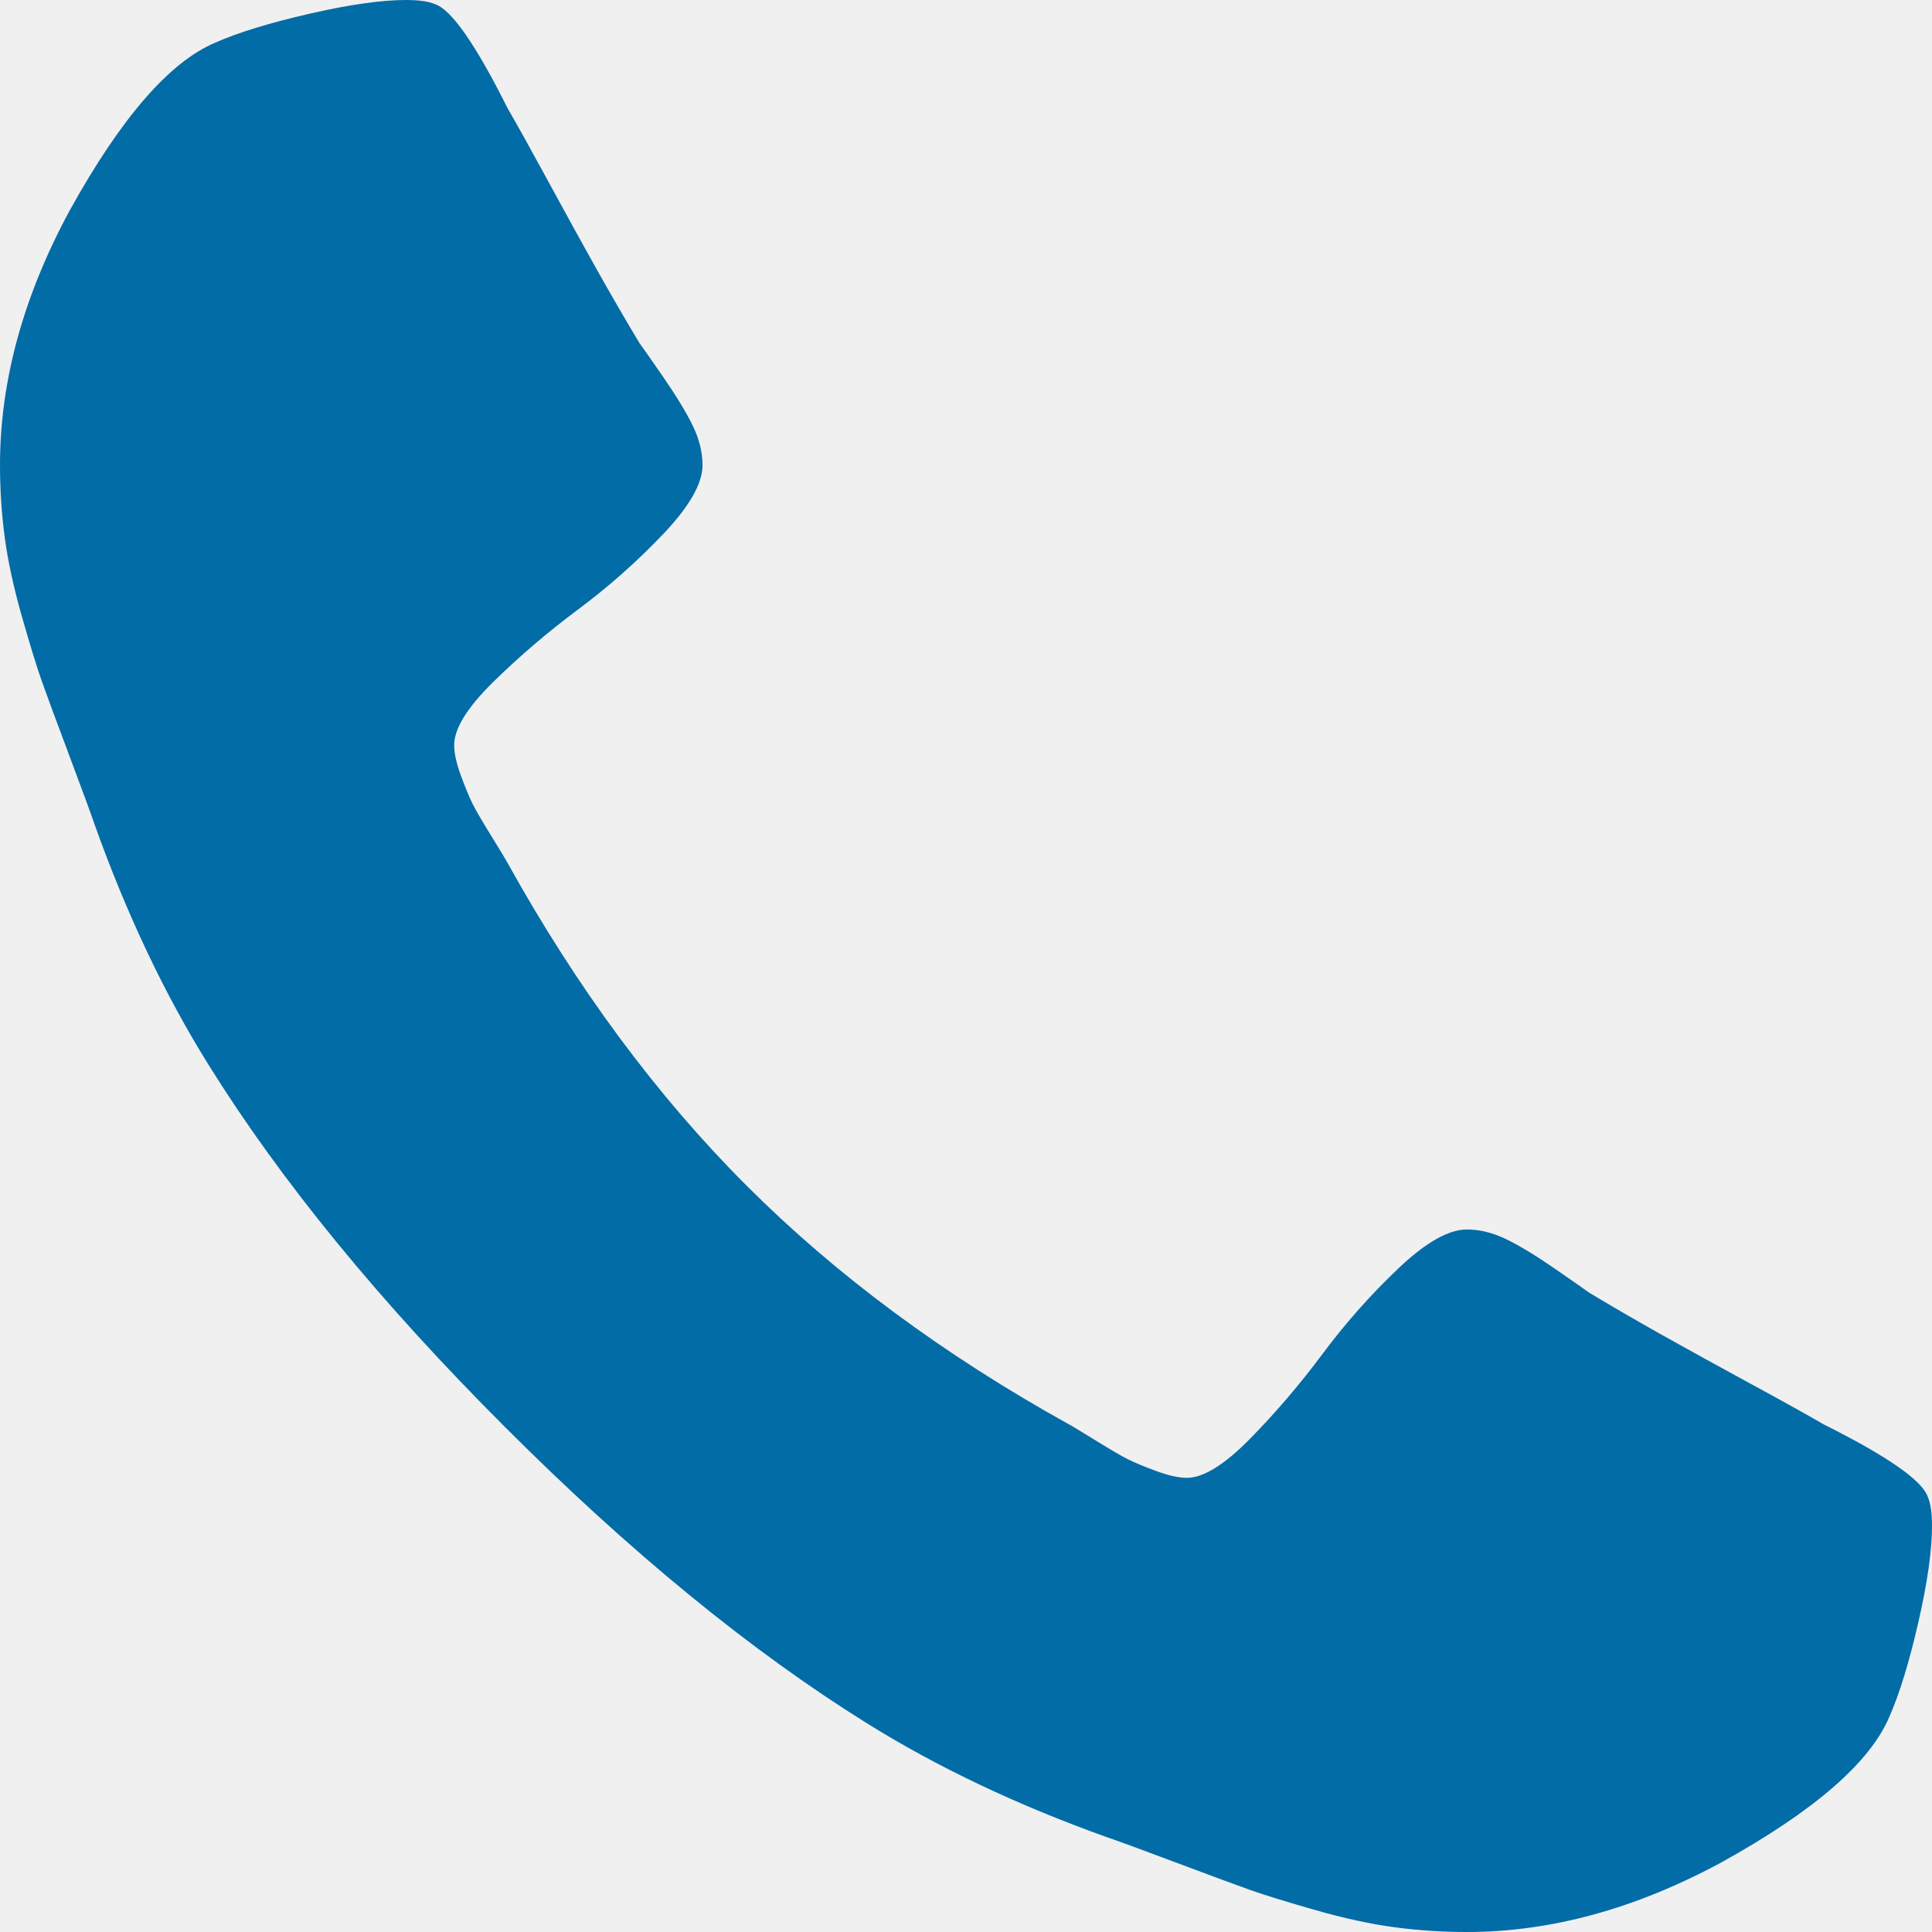
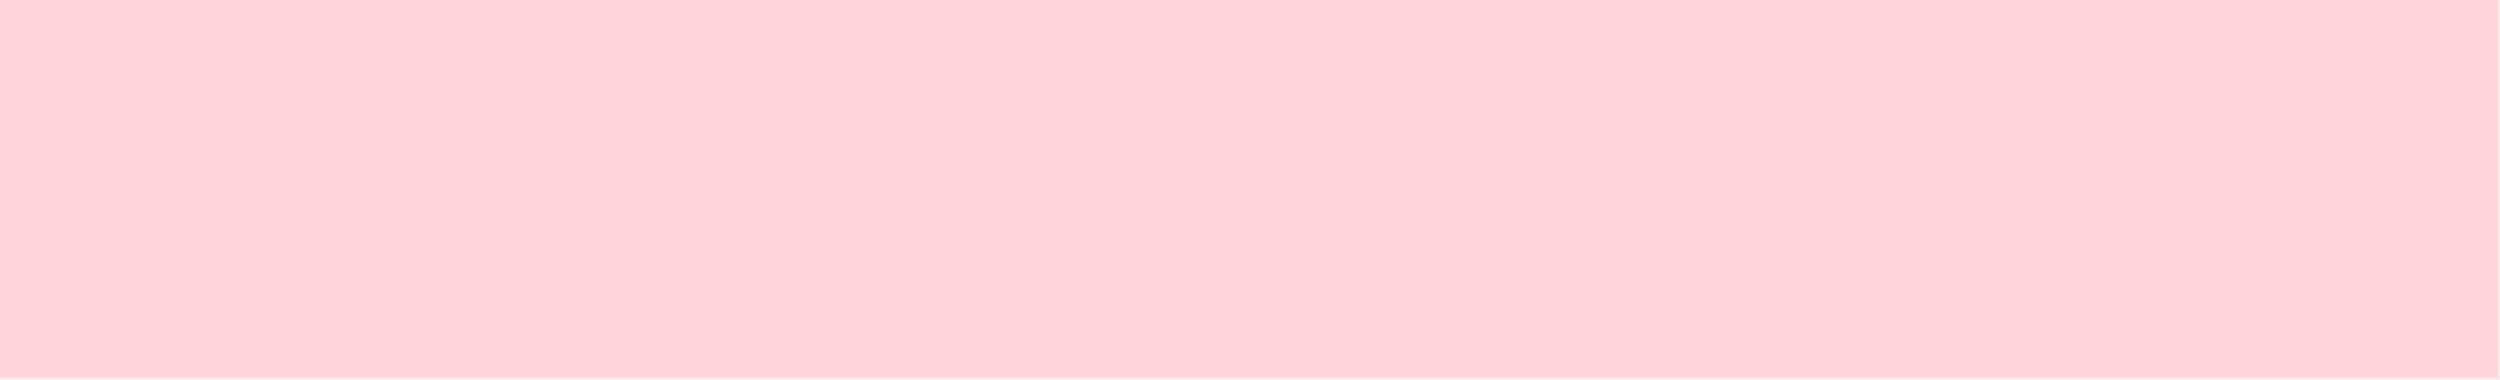
- <svg xmlns="http://www.w3.org/2000/svg" version="1.1" width="35px" height="35px">
-   <g transform="matrix(1 0 0 1 -34 -2788 )">
-     <path d="M 34.925 27.12  C 34.975 27.236  35 27.41  35 27.642  C 35 28.089  34.917 28.674  34.751 29.395  C 34.586 30.115  34.412 30.683  34.229 31.097  C 33.881 31.926  32.871 32.804  31.197 33.732  C 29.639 34.577  28.098 35  26.573 35  C 26.126 35  25.687 34.971  25.256 34.913  C 24.825 34.855  24.348 34.751  23.826 34.602  C 23.304 34.453  22.915 34.333  22.658 34.242  C 22.401 34.151  21.941 33.981  21.278 33.732  C 20.616 33.484  20.21 33.335  20.06 33.285  C 18.436 32.705  16.986 32.017  15.71 31.222  C 13.606 29.912  11.418 28.123  9.148 25.852  C 6.877 23.582  5.088 21.394  3.778 19.29  C 2.983 18.014  2.295 16.564  1.715 14.94  C 1.665 14.79  1.516 14.384  1.268 13.722  C 1.019 13.059  0.849 12.599  0.758 12.342  C 0.667 12.085  0.547 11.696  0.398 11.174  C 0.249 10.652  0.145 10.175  0.087 9.744  C 0.029 9.313  0 8.874  0 8.427  C 0 6.902  0.423 5.361  1.268 3.803  C 2.196 2.129  3.074 1.119  3.903 0.771  C 4.317 0.588  4.885 0.414  5.605 0.249  C 6.326 0.083  6.911 0  7.358 0  C 7.59 0  7.764 0.025  7.88 0.075  C 8.178 0.174  8.617 0.804  9.197 1.964  C 9.38 2.279  9.628 2.726  9.943 3.306  C 10.258 3.886  10.548 4.412  10.813 4.885  C 11.078 5.357  11.335 5.8  11.584 6.214  C 11.634 6.281  11.779 6.488  12.019 6.836  C 12.259 7.184  12.437 7.478  12.553 7.718  C 12.669 7.959  12.727 8.195  12.727 8.427  C 12.727 8.758  12.491 9.173  12.019 9.67  C 11.547 10.167  11.033 10.623  10.478 11.037  C 9.922 11.451  9.409 11.89  8.936 12.354  C 8.464 12.818  8.228 13.2  8.228 13.498  C 8.228 13.647  8.269 13.833  8.352 14.057  C 8.435 14.281  8.506 14.451  8.564 14.567  C 8.622 14.683  8.738 14.882  8.912 15.163  C 9.086 15.445  9.181 15.603  9.197 15.636  C 10.457 17.906  11.899 19.853  13.523 21.477  C 15.147 23.101  17.094 24.543  19.364 25.803  C 19.397 25.819  19.555 25.914  19.837 26.088  C 20.118 26.262  20.317 26.378  20.433 26.436  C 20.549 26.494  20.719 26.565  20.943 26.648  C 21.167 26.731  21.353 26.772  21.502 26.772  C 21.8 26.772  22.182 26.536  22.646 26.064  C 23.11 25.591  23.549 25.078  23.963 24.522  C 24.377 23.967  24.833 23.453  25.33 22.981  C 25.827 22.509  26.242 22.273  26.573 22.273  C 26.805 22.273  27.041 22.331  27.282 22.447  C 27.522 22.563  27.816 22.741  28.164 22.981  C 28.512 23.221  28.719 23.366  28.786 23.416  C 29.2 23.665  29.643 23.922  30.115 24.187  C 30.588 24.452  31.114 24.742  31.694 25.057  C 32.274 25.372  32.721 25.62  33.036 25.803  C 34.196 26.383  34.826 26.822  34.925 27.12  Z " fill-rule="nonzero" fill="#026ca7" stroke="none" transform="matrix(1 0 0 1 34 2788 )" />
+ <svg xmlns="http://www.w3.org/2000/svg" version="1.1" width="1153px" height="175px">
+   <defs>
+     <mask fill="white" id="clip101">
+       <path d="M 1152 0  L 0 0  L 0 174  L 1152 174  L 1152 0  Z " fill-rule="evenodd" />
+     </mask>
+   </defs>
+   <g transform="matrix(1 0 0 1 0 -2702 )">
+     <path d="M 1152 0  L 0 0  L 0 174  L 1152 174  L 1152 0  Z " fill-rule="nonzero" fill="#ffd5d5" stroke="none" transform="matrix(1 0 0 1 0 2702 )" />
+     <path d="M 1152 0  L 0 0  L 0 174  L 1152 174  L 1152 0  Z " stroke-width="2" stroke="#ffd5d5" fill="none" transform="matrix(1 0 0 1 0 2702 )" mask="url(#clip101)" />
+     <path d="M 110.5 0  L 110.5 174  M 1031.5 0  L 1031.5 174  " stroke-width="1" stroke="#ffd5d5" fill="none" transform="matrix(1 0 0 1 0 2702 )" />
  </g>
</svg>
